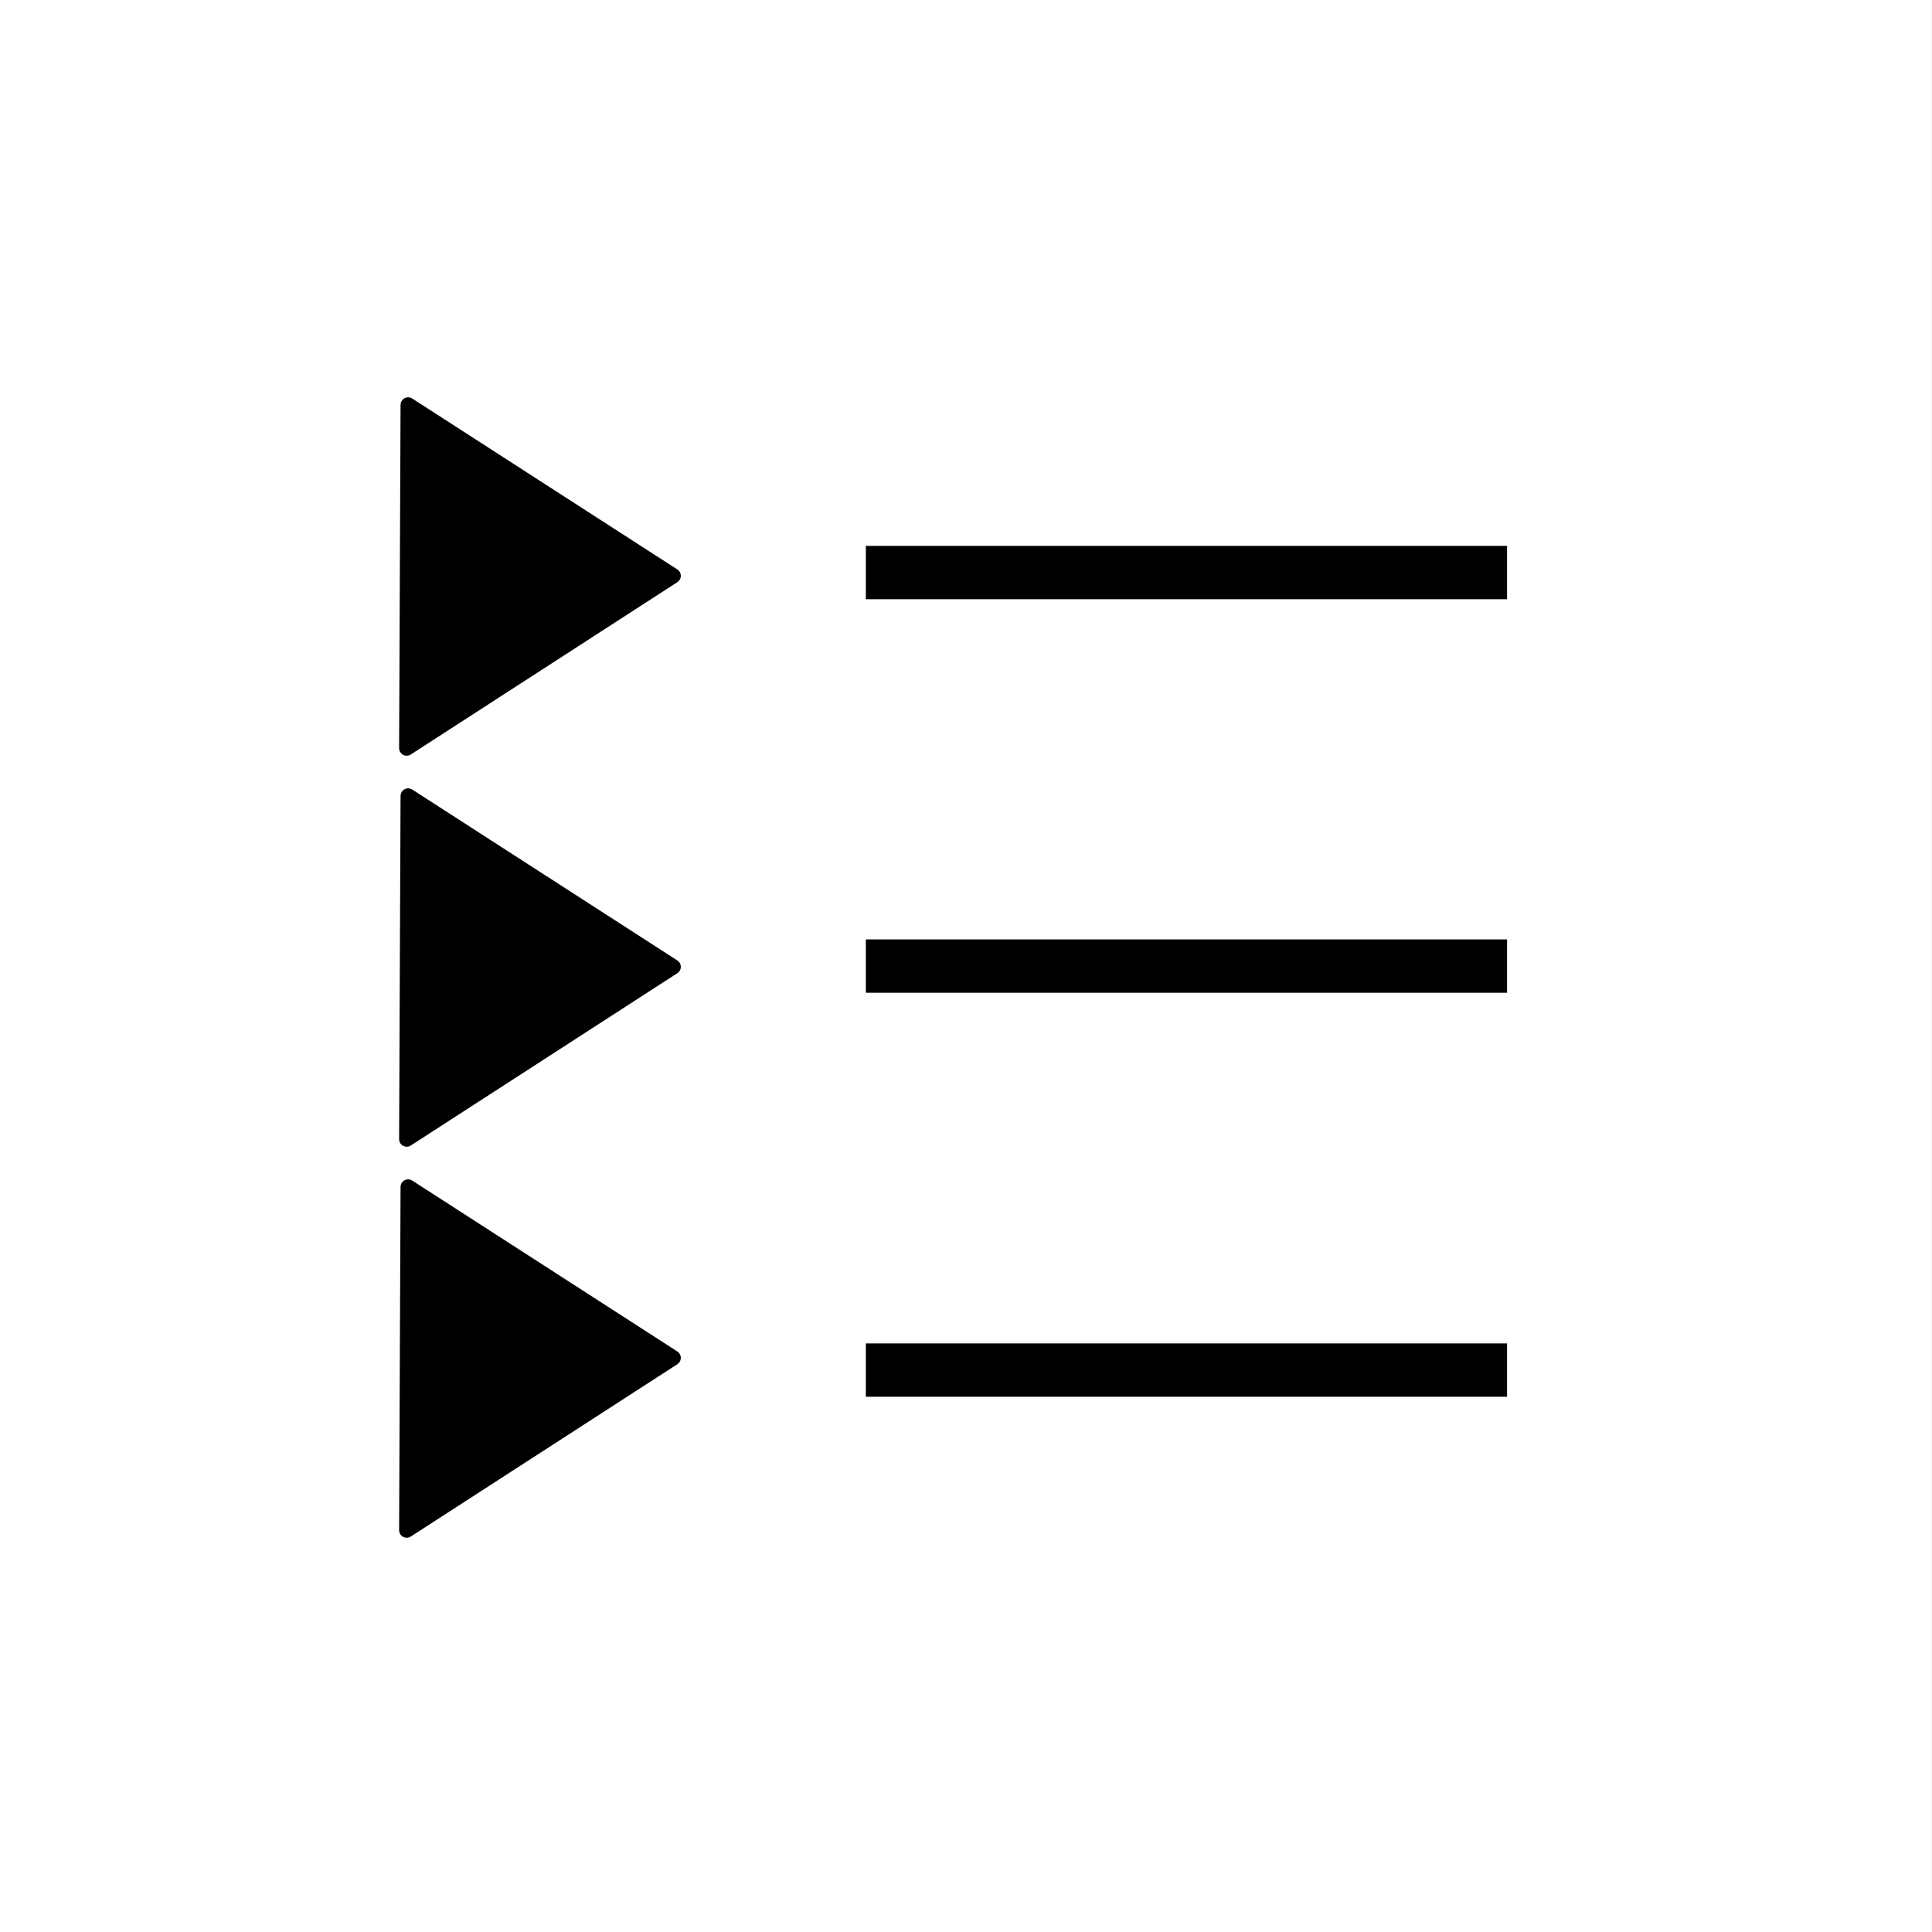
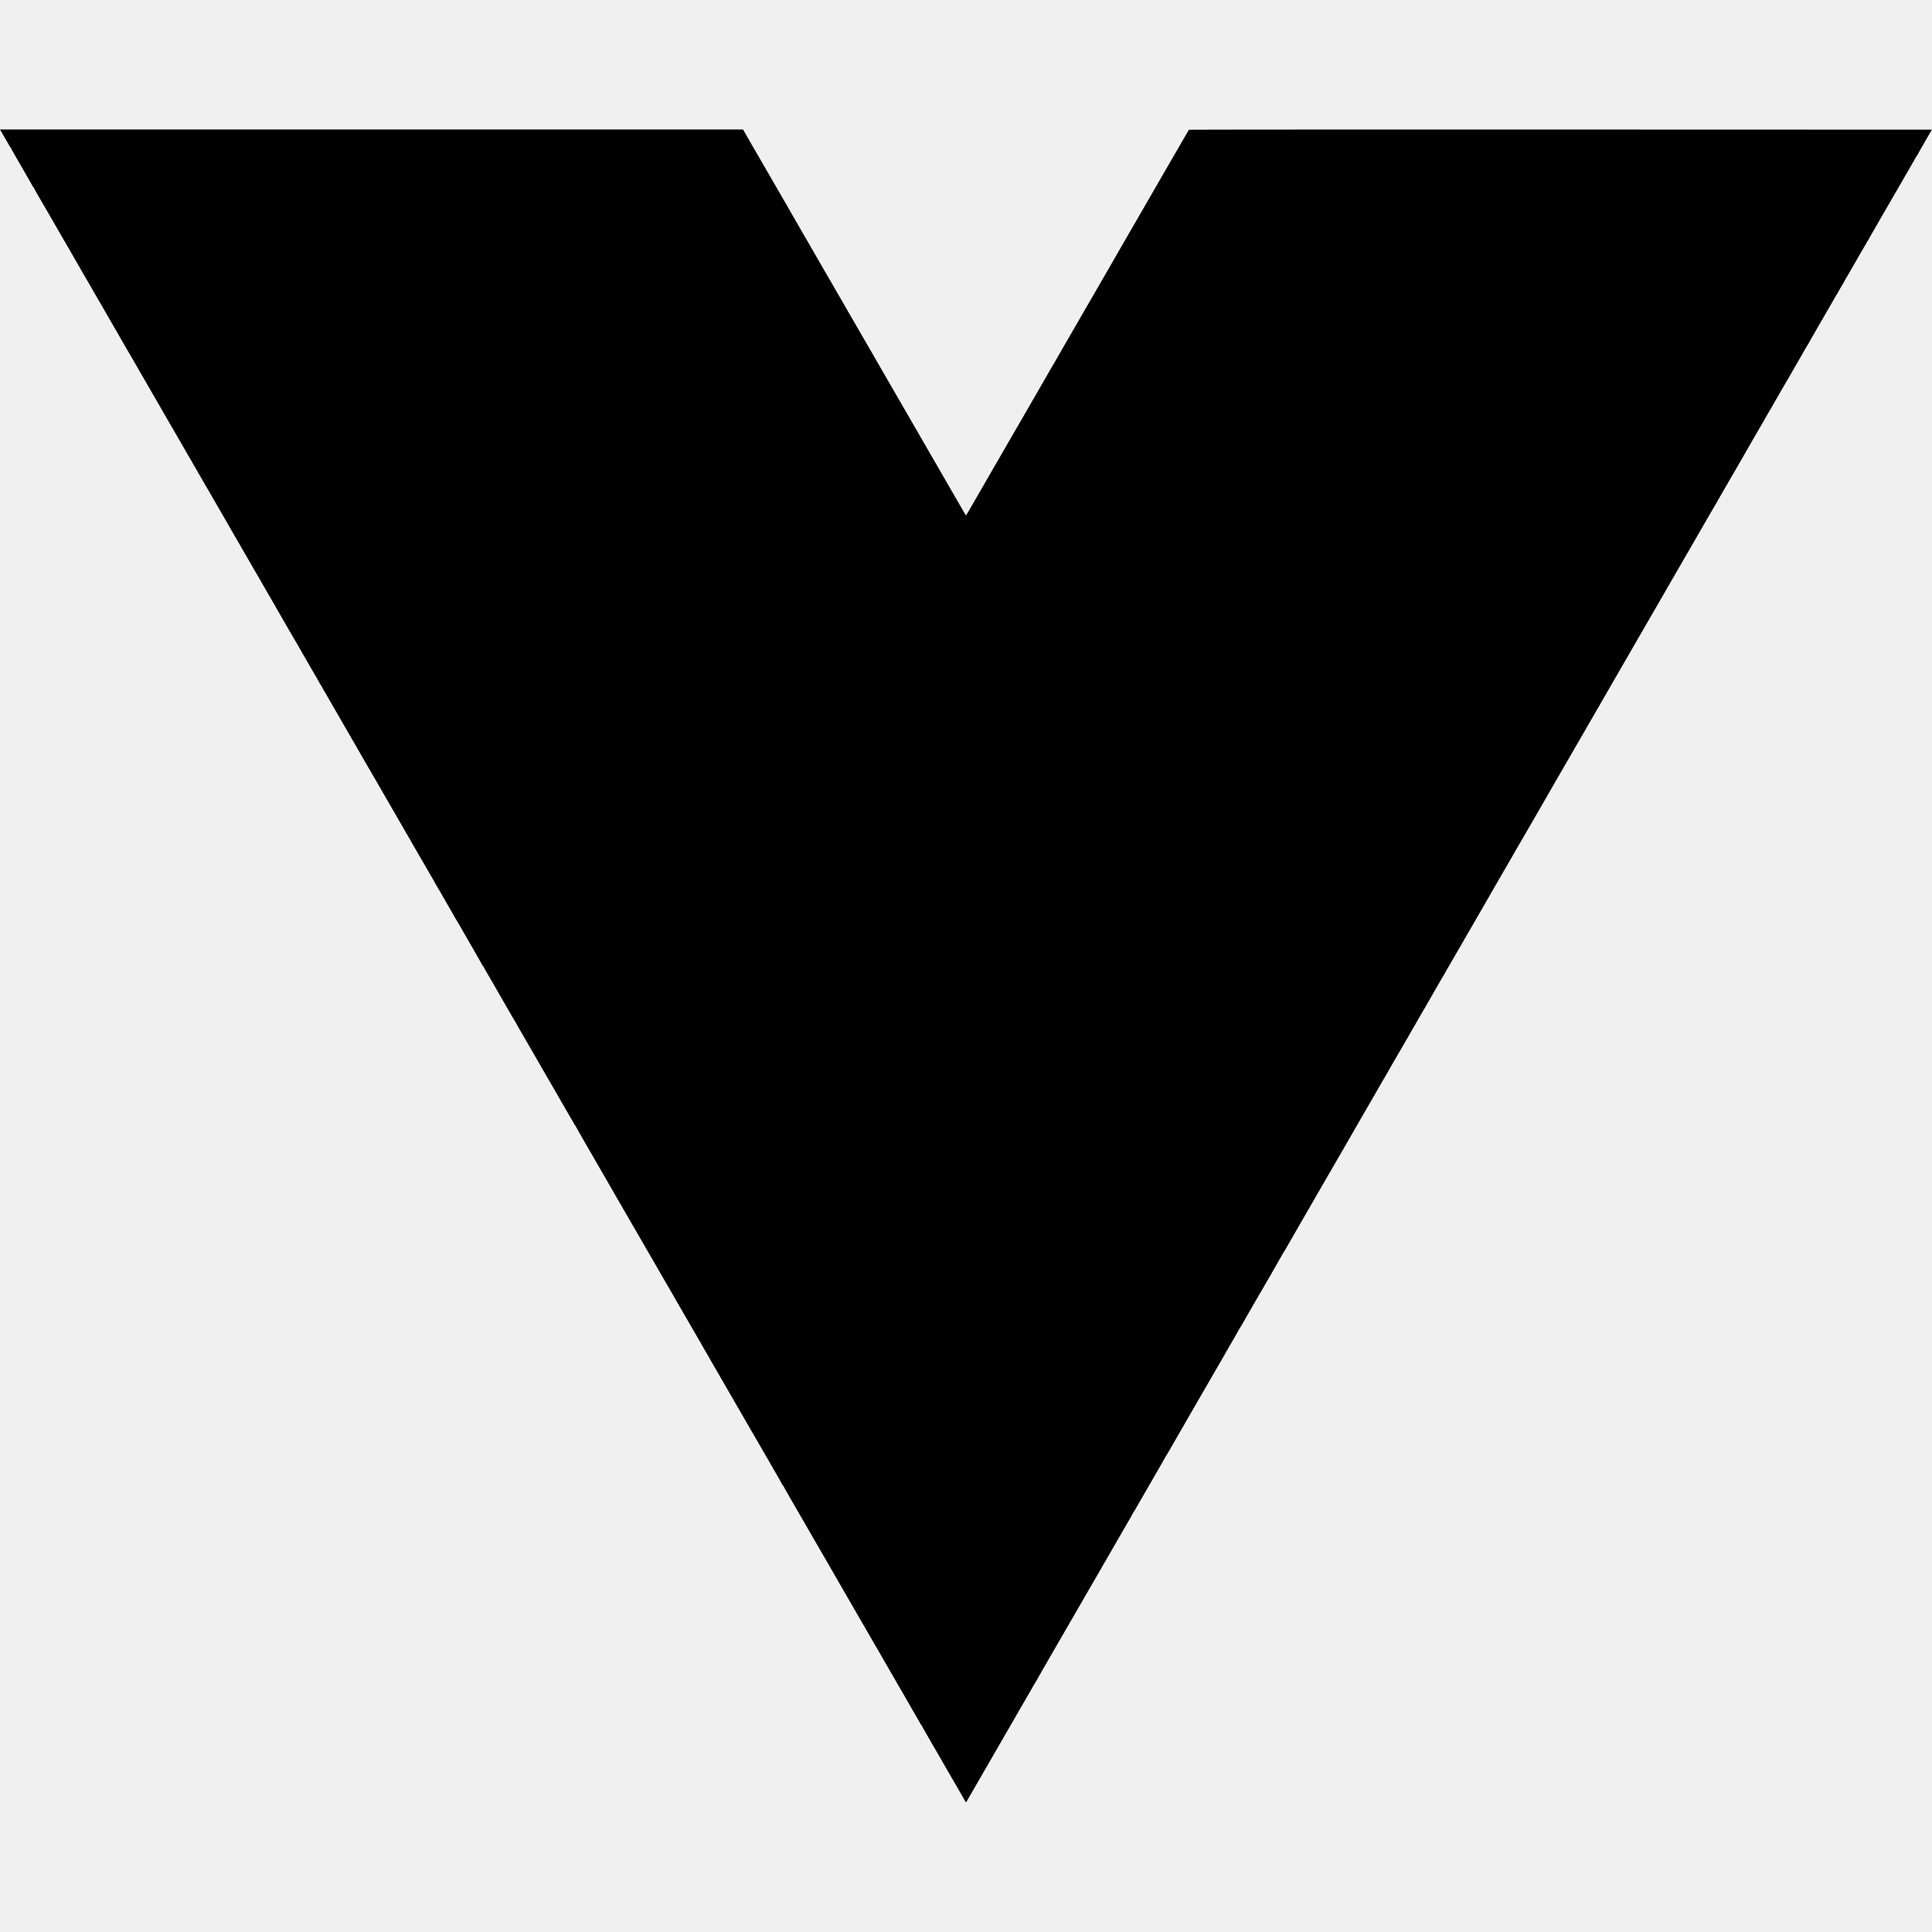
- <svg xmlns="http://www.w3.org/2000/svg" xmlns:ns1="http://www.openswatchbook.org/uri/2009/osb" id="svg58" height="335" width="335" viewBox="0 0 335 335" preserveAspectRatio="xMidYMid meet" version="1.1">
-   <defs id="defs40">
-     <linearGradient ns1:paint="solid" id="linearGradient859">
-       <stop id="stop857" offset="0" style="stop-color:#4e0000;stop-opacity:1;" />
-     </linearGradient>
-   </defs>
-   <g id="layer6" />
-   <g id="layer5">
-     <rect ry="0" y="-1.759" x="0" height="336.759" width="334.906" id="rect899-2" style="opacity:1;fill:#ffffff;fill-opacity:1;stroke:none" />
+ <svg xmlns="http://www.w3.org/2000/svg" version="1.0" width="16pt" height="16pt" viewBox="0 0 16 16" preserveAspectRatio="xMidYMid meet">
+   <g transform="translate(0,16) scale(0.00032,-0.00032)" fill="#000000" stroke="none">
+     <path d="M18 46618 c45 -75 122 -207 122 -211 0 -2 25 -45 55 -95 30 -50 55 -96 55 -102 0 -5 5 -10 10 -10 6 0 10 -4 10 -9 0 -5 73 -135 161 -288 89 -153 173 -298 187 -323 14 -25 32 -57 41 -72 88 -149 187 -324 189 -335 2 -7 8 -13 13 -13 5 0 9 -4 9 -10 0 -5 46 -89 103 -187 175 -302 490 -846 507 -876 8 -16 20 -36 25 -45 28 -46 290 -498 339 -585 13 -23 74 -129 136 -236 61 -107 123 -215 137 -240 14 -25 29 -50 33 -56 5 -5 23 -37 40 -70 18 -33 38 -67 44 -75 11 -16 21 -33 63 -109 14 -25 29 -50 33 -56 4 -5 21 -35 38 -65 55 -100 261 -455 269 -465 4 -5 14 -21 20 -35 15 -29 41 -75 103 -180 24 -41 52 -88 60 -105 9 -16 57 -100 107 -185 112 -193 362 -626 380 -660 8 -14 23 -38 33 -55 11 -16 23 -37 27 -45 4 -8 26 -46 48 -85 23 -38 53 -90 67 -115 46 -81 64 -113 178 -310 62 -107 121 -210 132 -227 37 -67 56 -99 85 -148 16 -27 32 -57 36 -65 4 -8 15 -27 25 -42 9 -15 53 -89 96 -165 44 -76 177 -307 296 -513 120 -206 268 -463 330 -570 131 -227 117 -203 200 -348 36 -62 73 -125 82 -140 10 -15 21 -34 25 -42 4 -8 20 -37 36 -65 17 -27 38 -65 48 -82 49 -85 64 -111 87 -153 13 -25 28 -49 32 -55 4 -5 78 -134 165 -285 87 -151 166 -288 176 -305 10 -16 26 -43 35 -59 9 -17 125 -217 257 -445 132 -229 253 -441 270 -471 17 -30 45 -79 64 -108 18 -29 33 -54 33 -57 0 -2 20 -37 44 -77 24 -40 123 -212 221 -383 97 -170 190 -330 205 -355 16 -25 39 -65 53 -90 13 -25 81 -144 152 -265 70 -121 137 -238 150 -260 12 -22 37 -65 55 -95 18 -30 43 -73 55 -95 12 -22 48 -85 80 -140 77 -132 163 -280 190 -330 13 -22 71 -123 130 -225 59 -102 116 -199 126 -217 10 -17 29 -50 43 -72 15 -22 26 -43 26 -45 0 -2 27 -50 60 -106 33 -56 60 -103 60 -105 0 -2 55 -98 90 -155 8 -14 182 -316 239 -414 13 -22 45 -79 72 -124 27 -46 49 -86 49 -89 0 -2 14 -24 30 -48 16 -24 30 -46 30 -49 0 -5 74 -135 100 -176 5 -8 24 -42 43 -75 50 -88 58 -101 262 -455 104 -179 199 -345 213 -370 14 -25 28 -49 32 -55 4 -5 17 -26 28 -45 10 -19 62 -109 114 -200 114 -197 133 -230 170 -295 16 -27 33 -57 38 -65 17 -28 96 -165 103 -180 4 -8 16 -28 26 -45 10 -16 77 -131 148 -255 72 -124 181 -313 243 -420 62 -107 121 -209 131 -227 35 -62 323 -560 392 -678 38 -66 83 -145 100 -175 16 -30 33 -59 37 -65 4 -5 17 -27 29 -47 34 -61 56 -100 90 -156 17 -29 31 -55 31 -57 0 -2 17 -32 39 -67 21 -35 134 -229 251 -433 117 -203 235 -407 261 -451 27 -45 49 -85 49 -88 0 -4 8 -19 19 -34 15 -21 200 -341 309 -533 10 -19 33 -58 51 -87 17 -29 31 -54 31 -56 0 -2 25 -44 55 -94 30 -50 55 -95 55 -98 0 -4 6 -15 14 -23 7 -9 27 -41 43 -71 17 -30 170 -297 342 -594 171 -296 311 -542 311 -547 0 -5 5 -9 10 -9 6 0 10 -4 10 -10 0 -5 22 -47 49 -92 27 -46 58 -99 68 -118 24 -43 81 -140 93 -160 5 -8 66 -114 135 -235 69 -121 130 -227 135 -235 12 -21 259 -447 283 -490 10 -19 28 -47 38 -62 11 -14 19 -29 19 -32 0 -3 37 -69 83 -148 99 -170 305 -526 337 -583 13 -22 31 -53 41 -70 11 -16 22 -37 26 -45 7 -14 82 -146 103 -180 14 -24 181 -311 205 -355 13 -22 46 -80 75 -130 29 -49 64 -110 78 -135 14 -25 51 -88 82 -140 31 -52 59 -102 63 -110 4 -8 18 -33 31 -55 205 -353 284 -489 309 -535 17 -30 45 -78 62 -106 18 -28 36 -60 39 -72 4 -12 12 -22 17 -22 5 0 9 -4 9 -10 0 -5 109 -197 241 -427 133 -230 250 -431 259 -448 51 -90 222 -385 280 -485 37 -63 78 -135 92 -160 14 -25 67 -117 118 -205 51 -88 101 -175 111 -193 34 -58 55 -95 149 -257 51 -88 101 -173 110 -190 9 -16 76 -131 147 -255 72 -124 140 -241 151 -260 61 -108 281 -489 355 -615 38 -66 77 -133 87 -150 35 -63 91 -161 100 -175 14 -23 99 -169 128 -220 54 -97 135 -235 142 -245 4 -5 20 -32 35 -60 26 -48 238 -416 276 -480 10 -16 26 -46 37 -65 30 -53 382 -661 403 -695 10 -16 22 -37 26 -45 4 -8 26 -48 50 -88 24 -41 43 -75 43 -77 0 -2 22 -40 50 -85 27 -45 50 -84 50 -86 0 -3 38 -69 83 -147 84 -142 302 -520 340 -587 10 -19 34 -60 52 -90 18 -30 44 -75 57 -100 14 -25 45 -79 70 -120 25 -41 56 -96 70 -121 14 -25 77 -133 138 -240 62 -107 122 -210 132 -229 25 -43 310 -535 337 -581 11 -19 26 -45 34 -59 17 -32 238 -414 266 -460 11 -19 24 -41 28 -49 3 -7 75 -133 160 -278 84 -146 153 -269 153 -274 0 -5 5 -9 10 -9 6 0 10 -4 10 -10 0 -5 82 -150 181 -322 182 -314 201 -346 240 -415 12 -21 80 -139 152 -263 71 -124 141 -245 155 -270 14 -25 28 -49 32 -55 6 -8 145 -248 220 -380 37 -66 209 -362 229 -395 11 -19 24 -42 28 -49 4 -8 67 -118 140 -243 73 -125 133 -230 133 -233 0 -2 15 -28 33 -57 19 -29 47 -78 64 -108 17 -30 53 -93 79 -139 53 -90 82 -141 157 -272 82 -142 115 -199 381 -659 142 -245 268 -463 281 -485 12 -22 71 -125 132 -230 60 -104 172 -298 248 -430 76 -132 146 -253 156 -270 11 -16 22 -36 26 -44 3 -8 30 -54 60 -103 29 -49 53 -91 53 -93 0 -3 18 -34 40 -70 22 -36 40 -67 40 -69 0 -2 37 -66 81 -142 45 -77 98 -168 119 -204 20 -36 47 -81 58 -100 12 -19 27 -47 33 -62 6 -16 15 -28 20 -28 5 0 9 -4 9 -9 0 -6 63 -118 140 -251 77 -133 140 -243 140 -245 0 -2 18 -33 41 -70 22 -37 49 -83 60 -101 10 -19 29 -51 40 -71 25 -45 109 -189 126 -218 7 -11 17 -29 22 -40 6 -11 22 -38 35 -60 14 -22 37 -62 52 -90 14 -27 35 -62 45 -77 11 -14 19 -29 19 -32 0 -3 18 -35 40 -71 22 -36 40 -67 40 -69 0 -2 19 -35 42 -72 23 -38 55 -94 72 -124 26 -47 139 -244 171 -298 6 -9 21 -36 34 -60 28 -48 37 -51 51 -19 6 12 19 36 29 52 10 17 27 46 38 65 11 19 104 181 208 360 103 179 199 345 213 370 14 25 42 74 64 109 21 34 38 65 38 67 0 2 18 33 40 69 22 36 40 67 40 69 0 3 177 310 199 346 16 26 136 234 140 244 2 5 25 44 52 88 27 44 49 81 49 84 0 2 18 34 40 70 22 36 40 67 40 69 0 2 20 36 43 77 35 58 169 289 297 513 9 17 50 86 90 155 40 69 86 150 103 180 16 30 35 62 41 70 6 8 16 24 22 35 35 64 72 129 167 293 59 100 116 199 127 220 11 20 30 53 41 72 43 72 1070 1850 1121 1940 14 25 65 113 113 195 48 83 96 166 107 185 10 19 28 50 38 68 11 18 73 124 137 235 64 111 175 303 246 427 71 124 173 299 225 390 52 91 116 202 143 248 27 45 49 85 49 89 0 4 6 14 14 22 7 9 28 43 46 76 26 47 251 436 378 655 11 19 29 51 40 70 11 19 101 176 201 348 99 172 181 317 181 323 0 5 5 9 10 9 6 0 10 5 10 11 0 6 8 23 18 37 11 15 32 52 49 82 16 30 130 228 253 440 122 212 234 405 248 430 13 25 39 70 57 100 39 65 69 117 130 225 25 44 50 87 55 95 12 19 78 134 220 380 61 107 129 224 150 260 161 277 222 382 246 425 15 28 47 83 71 123 24 41 43 78 43 83 0 5 4 9 8 9 4 0 13 12 19 28 7 15 23 45 36 67 66 110 277 478 277 483 0 3 6 13 14 21 7 9 27 41 43 71 17 30 45 80 63 110 34 57 375 649 394 685 6 11 16 27 22 35 6 8 26 42 44 75 18 33 41 74 51 90 10 17 24 41 32 55 54 97 72 128 88 152 11 14 19 28 19 30 0 3 79 141 175 308 96 167 175 305 175 308 0 3 6 13 14 21 7 9 26 39 41 66 33 60 276 483 338 587 24 40 46 80 50 88 4 8 13 24 20 35 14 23 95 163 125 215 11 19 52 91 92 160 40 69 80 139 90 155 9 17 103 179 207 360 105 182 200 346 211 365 103 181 463 802 489 845 7 11 15 27 19 35 4 8 29 51 55 95 64 110 828 1433 848 1470 9 17 24 41 33 55 9 14 29 48 45 77 15 28 52 93 82 145 30 51 62 107 71 123 17 30 231 398 400 690 51 88 103 179 115 202 12 23 26 48 32 55 6 7 24 38 40 68 17 30 61 107 98 170 37 63 84 144 103 180 19 36 41 72 48 81 8 8 14 18 14 21 0 4 27 51 59 106 32 55 72 124 89 154 16 29 71 125 122 213 51 88 104 180 118 205 13 25 28 50 32 55 4 6 17 26 28 45 11 19 45 80 77 135 31 55 66 116 77 135 11 19 88 152 171 295 401 694 620 1072 650 1125 11 19 87 152 170 295 83 143 158 273 166 288 9 16 21 36 26 45 6 9 31 52 55 96 25 43 54 94 66 115 11 20 95 164 186 321 91 157 173 299 182 315 9 17 26 46 37 65 12 19 66 114 121 210 56 96 108 186 117 200 8 14 24 40 34 59 24 45 383 664 412 713 5 9 17 29 26 45 15 28 120 210 241 419 36 61 68 117 72 125 4 8 12 23 19 34 35 57 245 420 262 453 11 20 35 61 53 90 17 29 32 54 32 56 0 3 28 51 62 108 33 57 70 119 80 138 10 19 23 42 28 50 5 8 32 53 59 100 27 47 149 258 271 470 122 212 234 405 248 430 30 53 62 108 80 135 6 11 15 27 19 35 4 8 85 150 181 315 96 165 187 323 202 350 31 56 116 202 130 225 5 8 25 42 43 75 19 33 92 159 162 280 149 257 157 271 202 350 19 33 38 67 43 75 9 14 228 392 275 475 12 22 55 96 95 165 40 69 80 139 90 155 24 42 202 350 221 383 9 15 27 47 41 72 14 25 75 131 136 236 61 106 121 210 134 232 99 172 271 470 279 482 5 8 23 40 40 70 18 30 81 141 142 245 60 105 121 210 135 235 14 25 71 124 127 220 56 96 143 247 194 335 51 88 96 167 102 175 14 24 180 311 204 355 23 43 340 590 356 615 5 8 50 87 101 175 171 301 517 898 582 1008 25 43 46 81 46 83 0 2 12 23 27 47 14 23 40 67 56 97 16 30 35 62 42 70 7 8 15 22 18 30 4 8 20 38 37 65 16 28 33 57 37 65 6 12 111 196 143 250 5 8 55 95 112 193 57 98 113 195 126 215 12 20 27 46 32 57 6 11 14 27 20 35 5 8 76 130 156 270 80 140 165 287 187 325 23 39 52 90 66 115 13 25 30 52 37 61 8 8 14 18 14 21 0 4 41 77 92 165 50 87 175 302 276 478 101 176 208 360 236 408 28 49 67 117 86 152 19 35 41 70 48 77 6 6 12 15 12 19 0 7 124 224 167 291 12 21 23 40 23 42 0 2 21 40 46 83 26 43 55 92 64 109 54 95 327 568 354 614 19 30 45 75 59 100 71 128 82 145 89 148 4 2 8 8 8 13 0 5 42 82 94 172 311 538 496 858 518 897 14 25 40 70 58 100 18 30 42 71 53 90 10 19 79 139 152 265 73 127 142 246 153 265 10 19 43 76 72 125 29 50 63 108 75 130 65 116 80 140 87 143 4 2 8 8 8 12 0 8 114 212 140 250 6 8 14 24 20 35 5 11 54 97 108 190 l100 170 -9611 3 c-5286 1 -9614 -1 -9618 -5 -5 -6 -419 -719 -619 -1068 -89 -155 -267 -463 -323 -560 -38 -66 -81 -140 -95 -165 -31 -56 -263 -457 -526 -910 -110 -190 -224 -388 -254 -440 -29 -52 -61 -109 -71 -125 -23 -39 -243 -420 -268 -465 -11 -19 -204 -352 -428 -740 -224 -388 -477 -826 -563 -975 -85 -148 -185 -322 -222 -385 -37 -63 -120 -207 -185 -320 -65 -113 -177 -306 -248 -430 -72 -124 -172 -297 -222 -385 -51 -88 -142 -245 -202 -350 -131 -226 -247 -427 -408 -705 -65 -113 -249 -432 -410 -710 -160 -278 -388 -673 -506 -877 -118 -205 -216 -373 -219 -373 -3 0 -52 82 -109 183 -58 100 -144 250 -192 332 -95 164 -402 696 -647 1120 -85 149 -228 396 -317 550 -212 365 -982 1700 -1008 1745 -10 19 -43 76 -72 125 -29 50 -64 110 -77 135 -14 25 -63 110 -110 190 -47 80 -96 165 -110 190 -14 25 -99 171 -188 325 -89 154 -174 300 -188 325 -13 25 -64 113 -112 195 -48 83 -140 242 -205 355 -65 113 -183 317 -263 454 -79 137 -152 264 -163 282 -50 89 -335 583 -354 614 -12 19 -34 58 -50 85 -15 28 -129 226 -253 440 -124 215 -235 408 -247 430 -12 22 -69 121 -127 220 -58 99 -226 389 -373 645 -148 256 -324 561 -392 678 -67 117 -134 232 -147 255 -13 23 -33 59 -46 80 l-22 37 -9615 0 -9615 0 20 -32z" />
  </g>
-   <g id="layer4">
-     <rect style="fill:#000000;fill-opacity:1;stroke:#000000;stroke-width:0.946;stroke-opacity:1" y="95.127" x="150.608" height="8.302" width="110.237" id="rect17" />
-     <rect style="fill:#000000;fill-opacity:1;stroke:#000000;stroke-width:0.946;stroke-opacity:1" y="163.363" x="150.608" height="8.302" width="110.237" id="rect17-9" />
-     <rect style="fill:#000000;fill-opacity:1;stroke:#000000;stroke-width:0.946;stroke-opacity:1" y="233.415" x="150.608" height="8.302" width="110.237" id="rect17-9-4" />
-   </g>
-   <g transform="translate(0,55)" id="layer1" />
-   <g transform="translate(0,55)" id="layer3">
-     <path id="path4852" d="M 70.768,83.006 70.518,142.523 116.736,112.644 Z" style="fill:#000000;fill-opacity:1;stroke:#000000;stroke-width:2.627;stroke-linecap:butt;stroke-linejoin:round;stroke-miterlimit:4;stroke-dasharray:none;stroke-opacity:1" />
-     <path id="path4852-3" d="M 70.768,15.205 70.518,74.722 116.736,44.843 Z" style="fill:#000000;fill-opacity:1;stroke:#000000;stroke-width:2.627;stroke-linecap:butt;stroke-linejoin:round;stroke-miterlimit:4;stroke-dasharray:none;stroke-opacity:1" />
-     <path id="path4852-3-6" d="M 70.768,150.807 70.518,210.324 116.736,180.445 Z" style="fill:#000000;fill-opacity:1;stroke:#000000;stroke-width:2.627;stroke-linecap:butt;stroke-linejoin:round;stroke-miterlimit:4;stroke-dasharray:none;stroke-opacity:1" />
-   </g>
-   <g transform="translate(0,55)" id="layer2" />
</svg>
